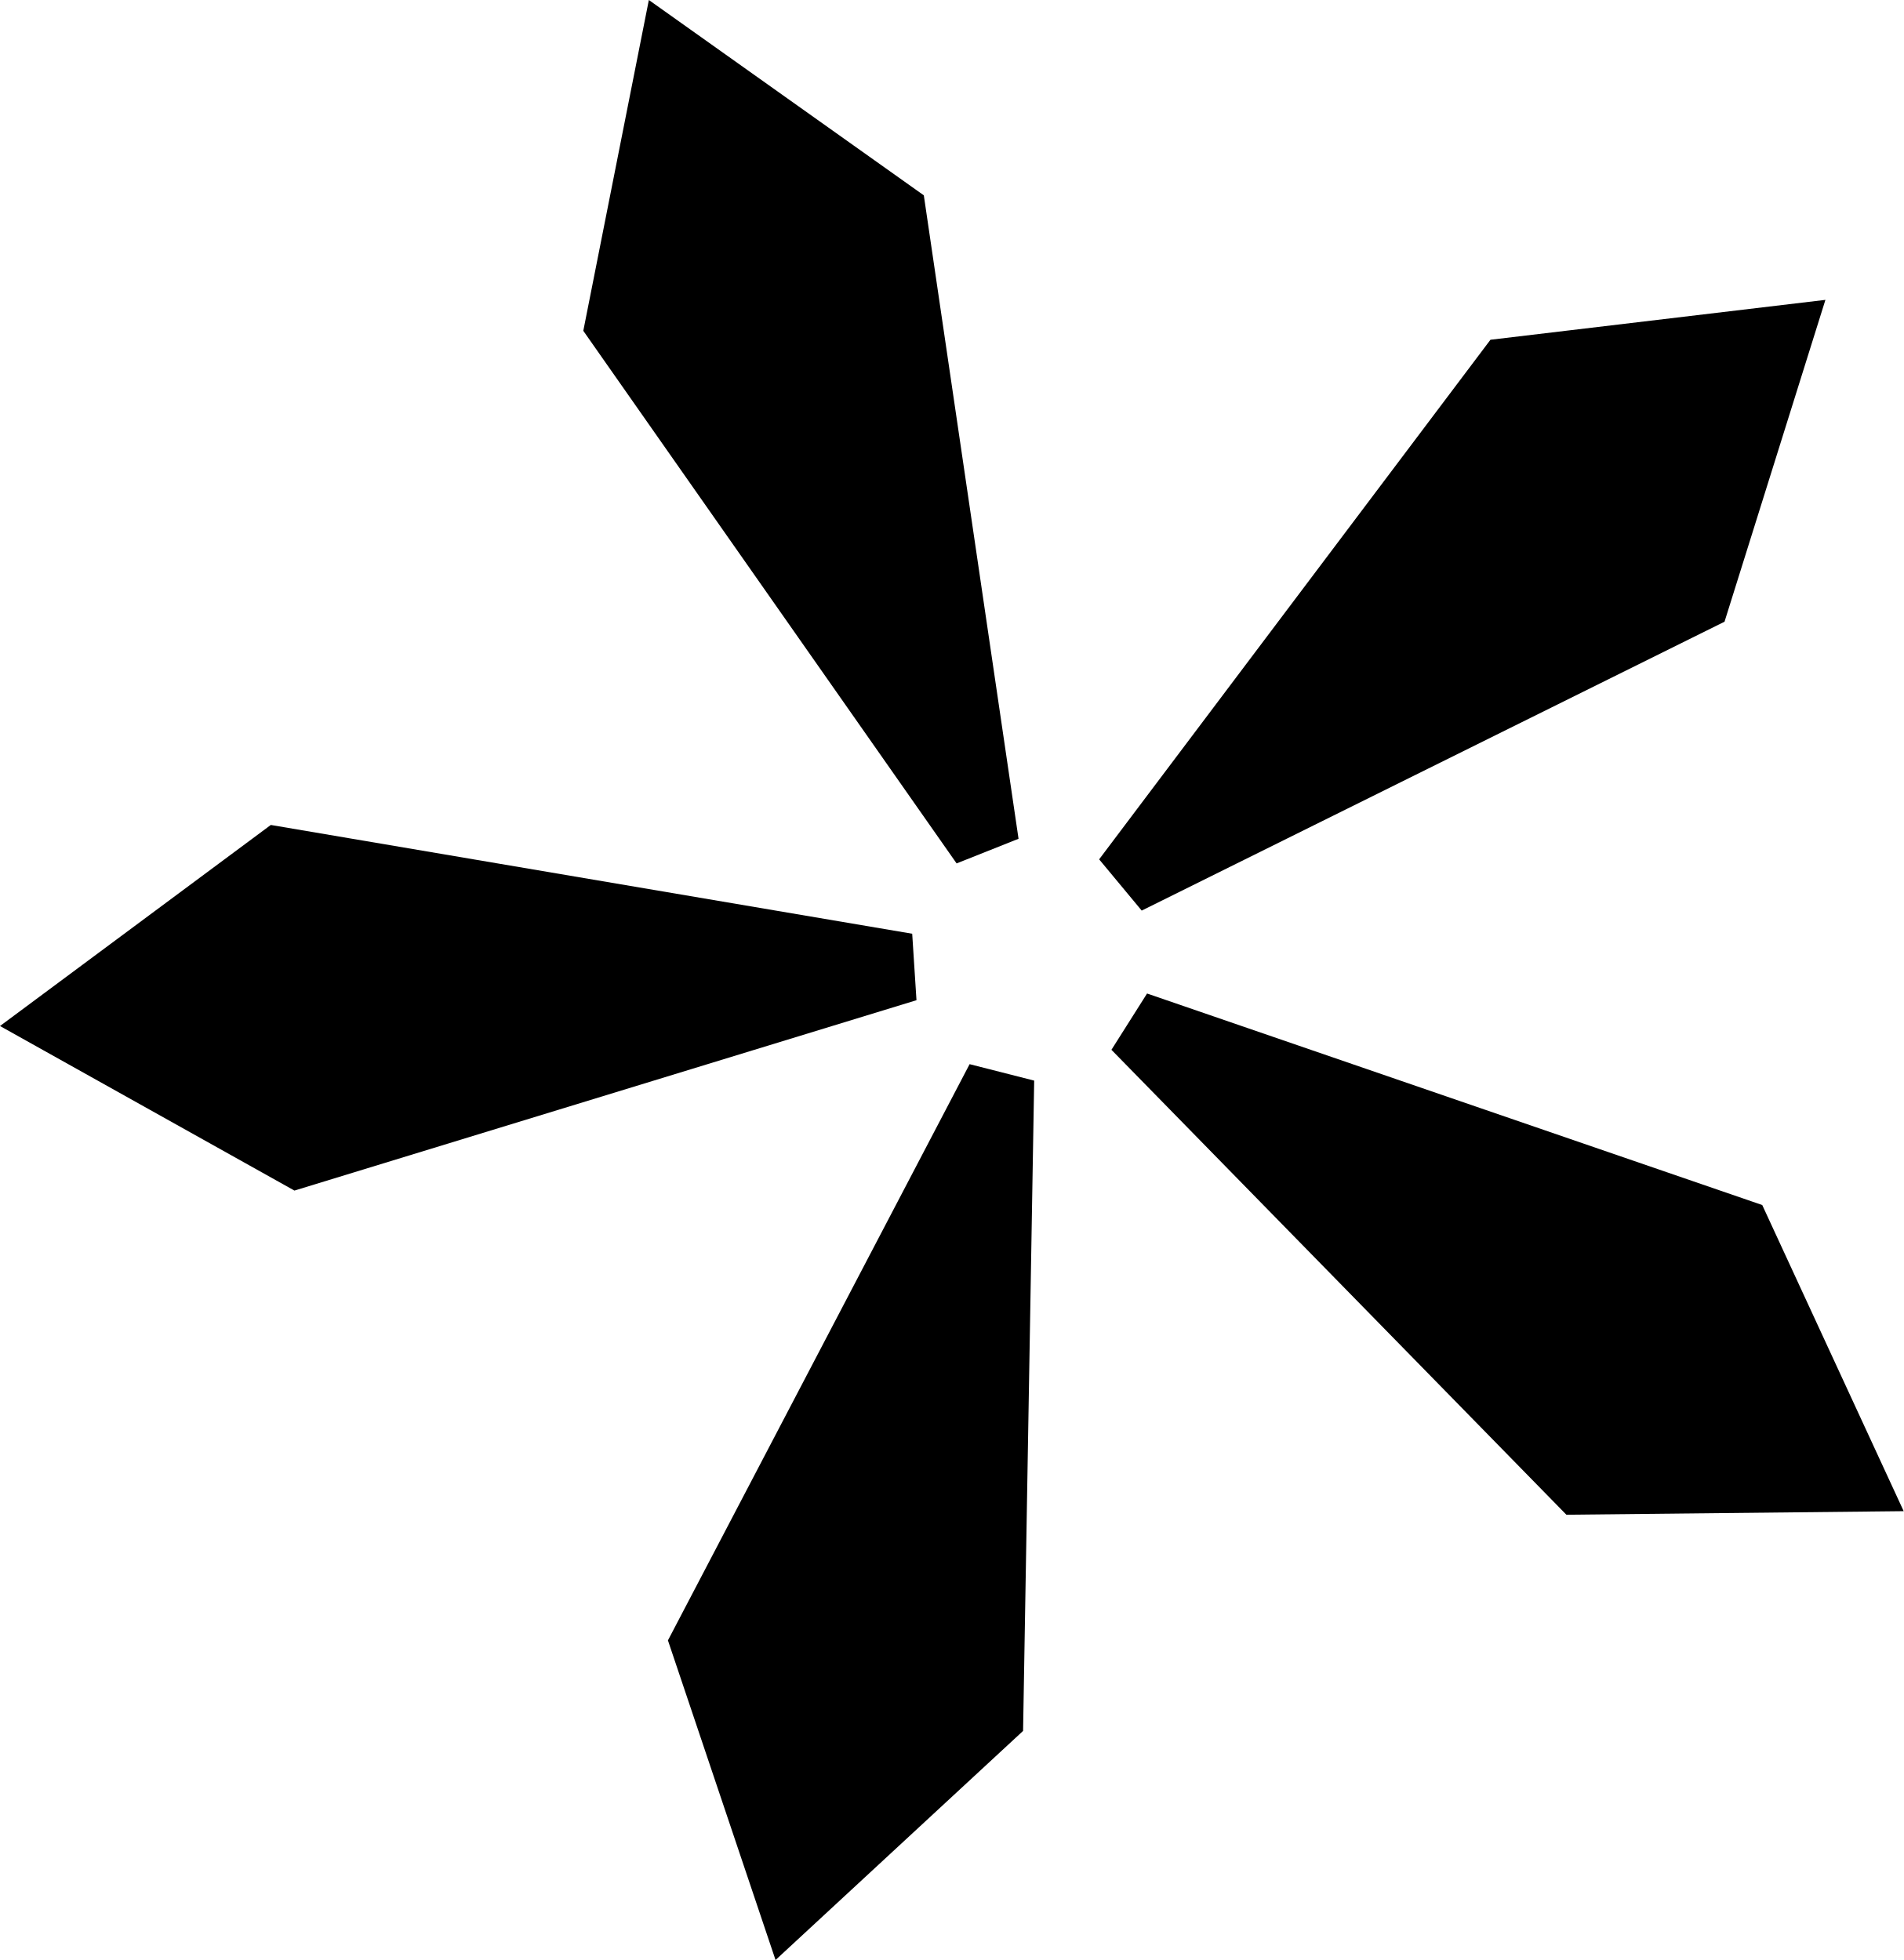
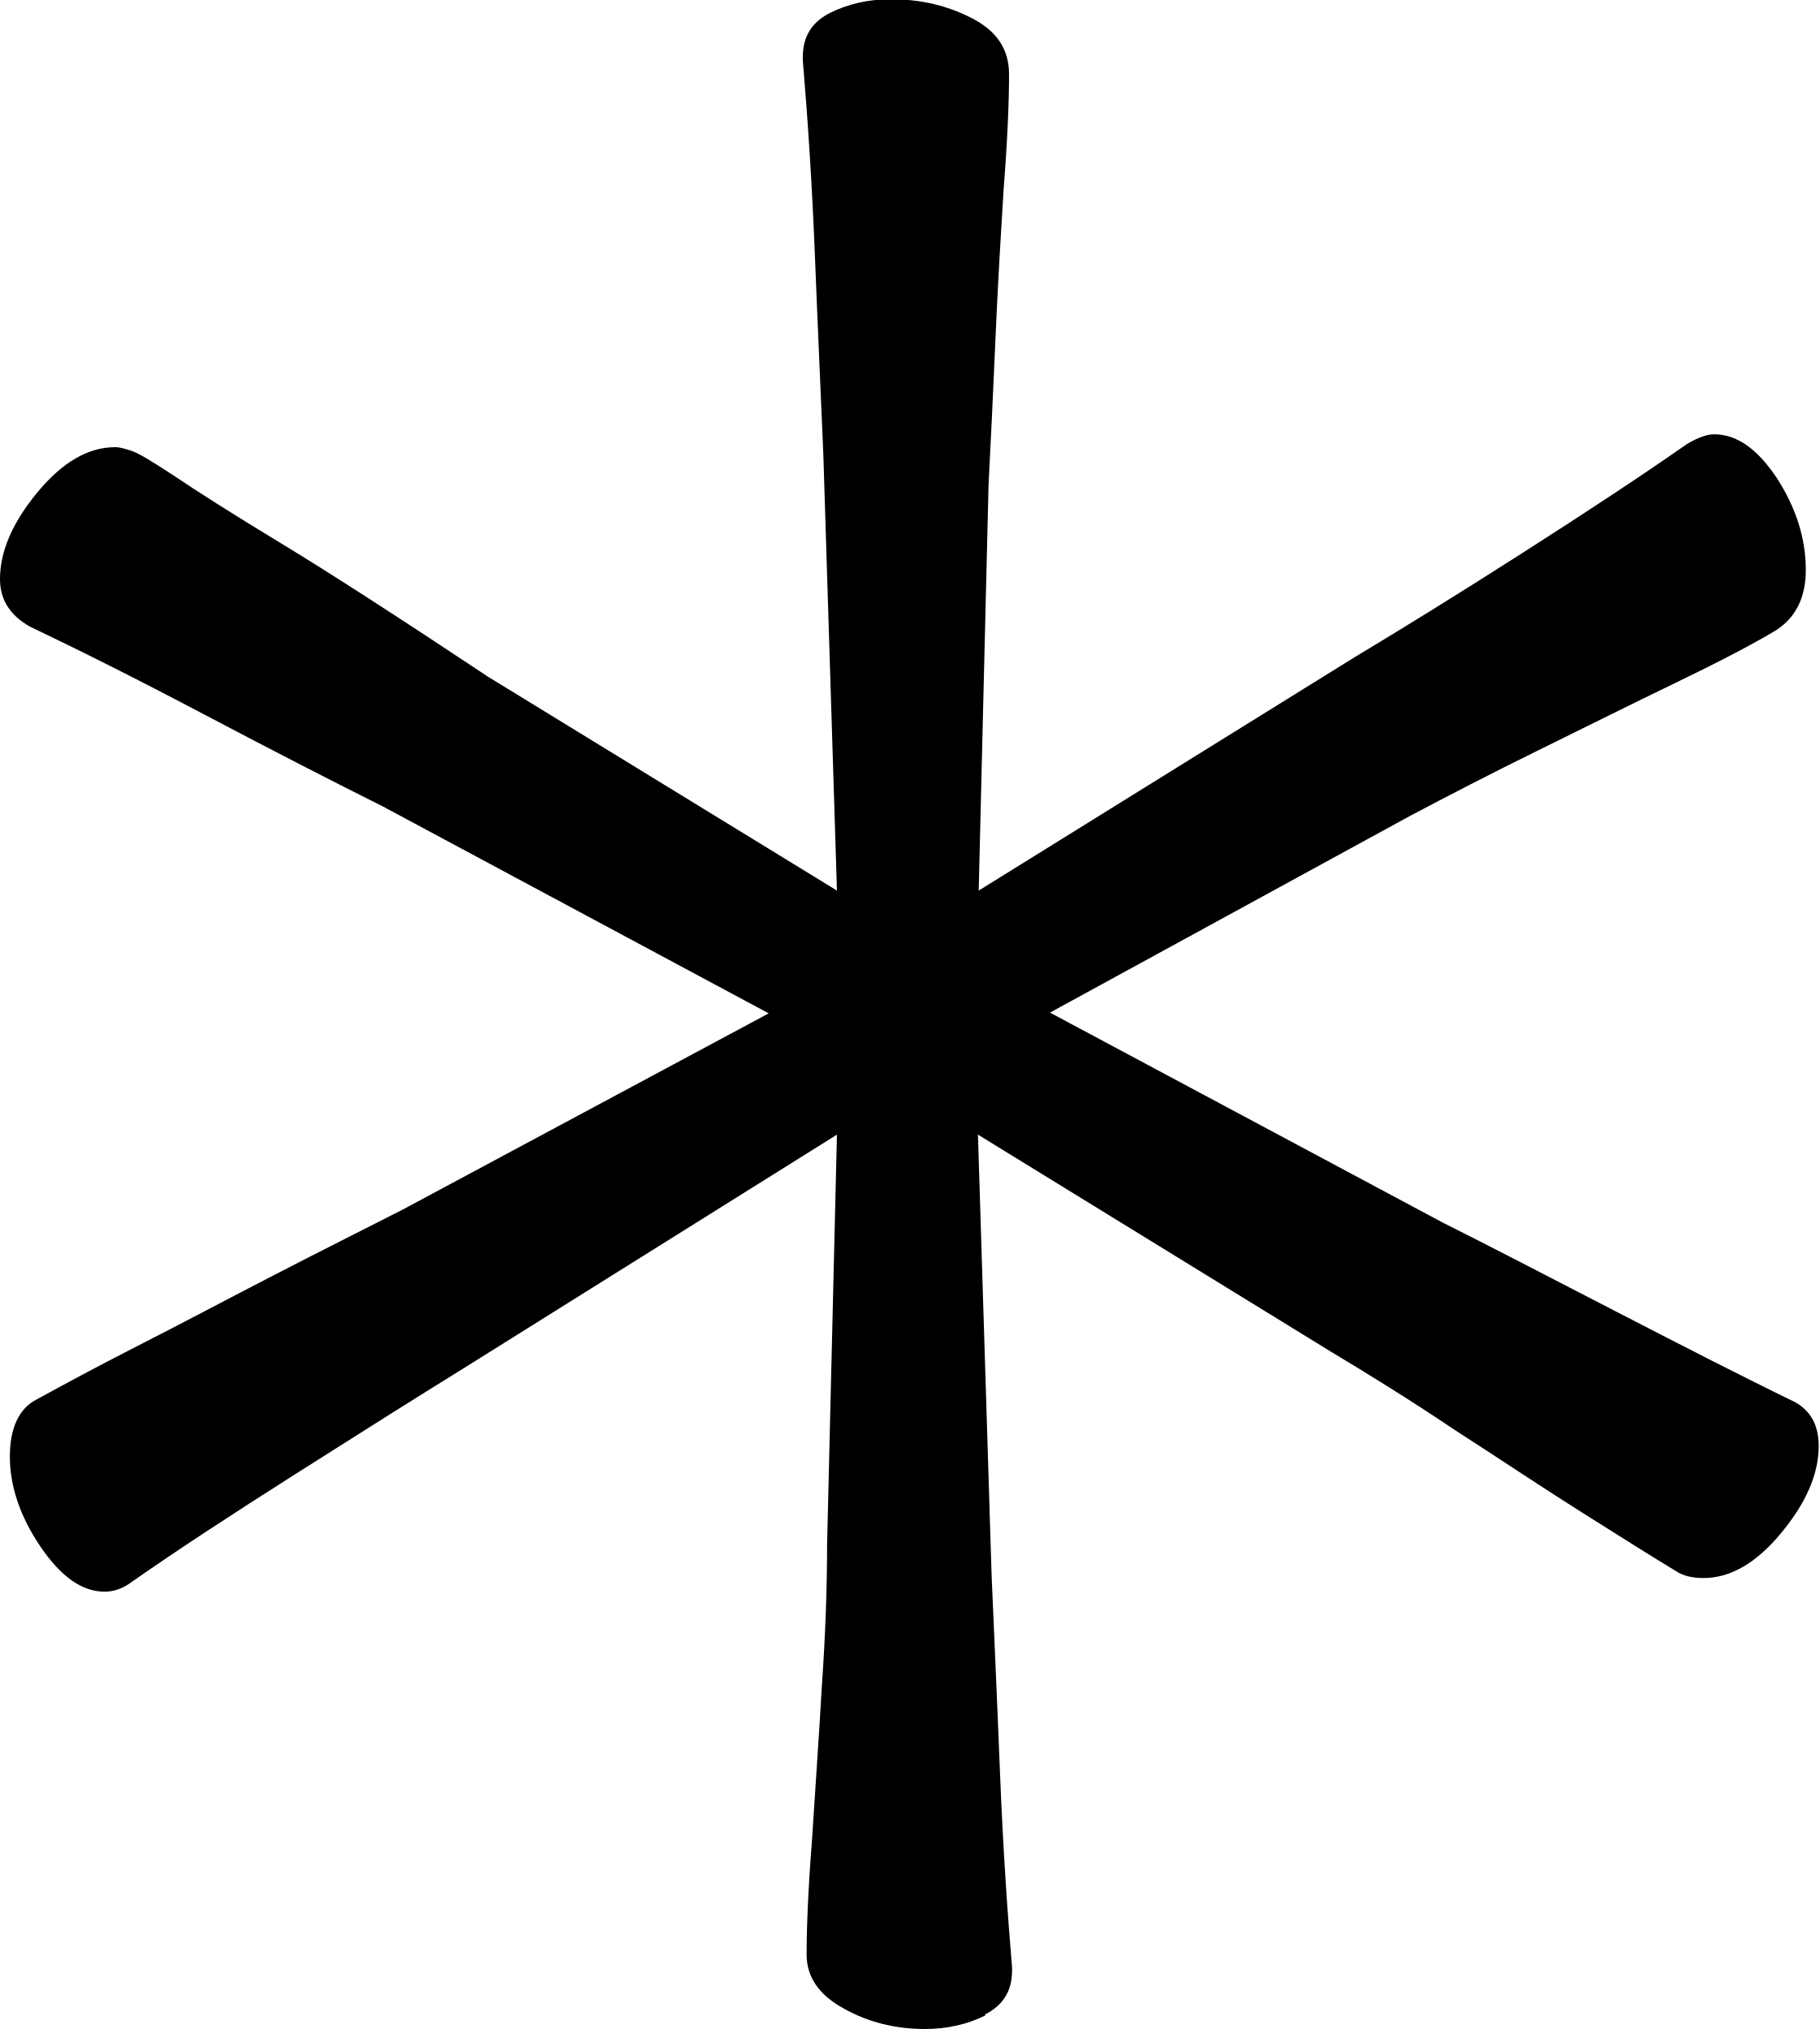
- <svg xmlns="http://www.w3.org/2000/svg" id="a" viewBox="0 0 448.97 462.37" fill="currentColor">
-   <path d="M157.53,386.97l71.15-135.93,15.23,3.88-2.62,153.41-58.38,54.04-25.38-75.4Zm-88.09-106.11l146.71-44.91-1.01-15.68-151.27-25.66L0,242.04l69.44,38.82Zm156.18-77.18l14.6-5.81-22.34-151.79L153.03,0l-15.46,78.04,88.05,125.65Zm181.11-57.03l23.79-75.91-79,9.41-92.29,122.57,10.04,12.09,137.46-68.15Zm-144.59,101.01l107.29,109.67,79.55-.84-33.36-72.22-145.09-49.9-8.4,13.28Z" />
+ <svg xmlns="http://www.w3.org/2000/svg" id="a" viewBox="0 0 24 26.77" fill="currentColor">
+   <path d="M13,26.59c-.24,.12-.51,.18-.8,.18-.39,0-.75-.09-1.07-.27-.33-.18-.49-.42-.49-.71,0-.36,.02-.86,.07-1.5,.04-.64,.09-1.32,.13-2.03,.05-.71,.07-1.34,.07-1.88l.13-5.41-4.92,3.08c-.63,.39-1.36,.85-2.21,1.39s-1.57,1.01-2.17,1.43c-.12,.09-.24,.13-.36,.13-.3,0-.58-.2-.85-.6-.27-.4-.4-.8-.4-1.18s.12-.64,.36-.76c.33-.18,.77-.42,1.34-.71s1.17-.61,1.81-.94c.64-.33,1.2-.61,1.67-.85l4.83-2.59-5.09-2.73c-.66-.33-1.44-.73-2.35-1.21-.91-.48-1.67-.86-2.3-1.16-.27-.15-.4-.36-.4-.63,0-.36,.16-.74,.49-1.14,.33-.4,.67-.6,1.03-.6,.06,0,.13,.02,.22,.05s.27,.14,.56,.33c.28,.19,.75,.49,1.41,.89,.66,.4,1.57,.99,2.73,1.76l4.6,2.82-.18-5.77c-.03-.71-.07-1.58-.11-2.59-.04-1.01-.1-1.88-.16-2.59v-.05c0-.27,.12-.46,.36-.58,.24-.12,.51-.18,.8-.18,.39,0,.74,.08,1.07,.25,.33,.17,.49,.41,.49,.74,0,.36-.02,.86-.07,1.5-.04,.64-.08,1.31-.11,2.01-.03,.7-.06,1.33-.09,1.9l-.13,5.36,4.96-3.08c.6-.36,1.33-.81,2.19-1.36,.86-.55,1.59-1.03,2.19-1.45,.15-.09,.27-.13,.36-.13,.3,0,.57,.19,.83,.58,.25,.39,.38,.79,.38,1.21,0,.36-.13,.63-.4,.8-.3,.18-.74,.41-1.32,.69-.58,.28-1.18,.58-1.81,.89s-1.19,.6-1.7,.87l-4.74,2.59,5.18,2.77c.6,.3,1.35,.69,2.26,1.16s1.71,.88,2.39,1.21c.21,.12,.31,.31,.31,.58,0,.36-.16,.74-.49,1.14-.33,.4-.67,.6-1.03,.6-.15,0-.27-.03-.36-.09-.3-.18-.71-.44-1.25-.78-.54-.34-1.09-.71-1.68-1.09-.58-.39-1.13-.73-1.63-1.03l-4.65-2.86,.18,5.81c.03,.71,.07,1.58,.11,2.59,.04,1.01,.1,1.88,.16,2.59v.04c0,.27-.12,.46-.36,.58Z" />
</svg>
